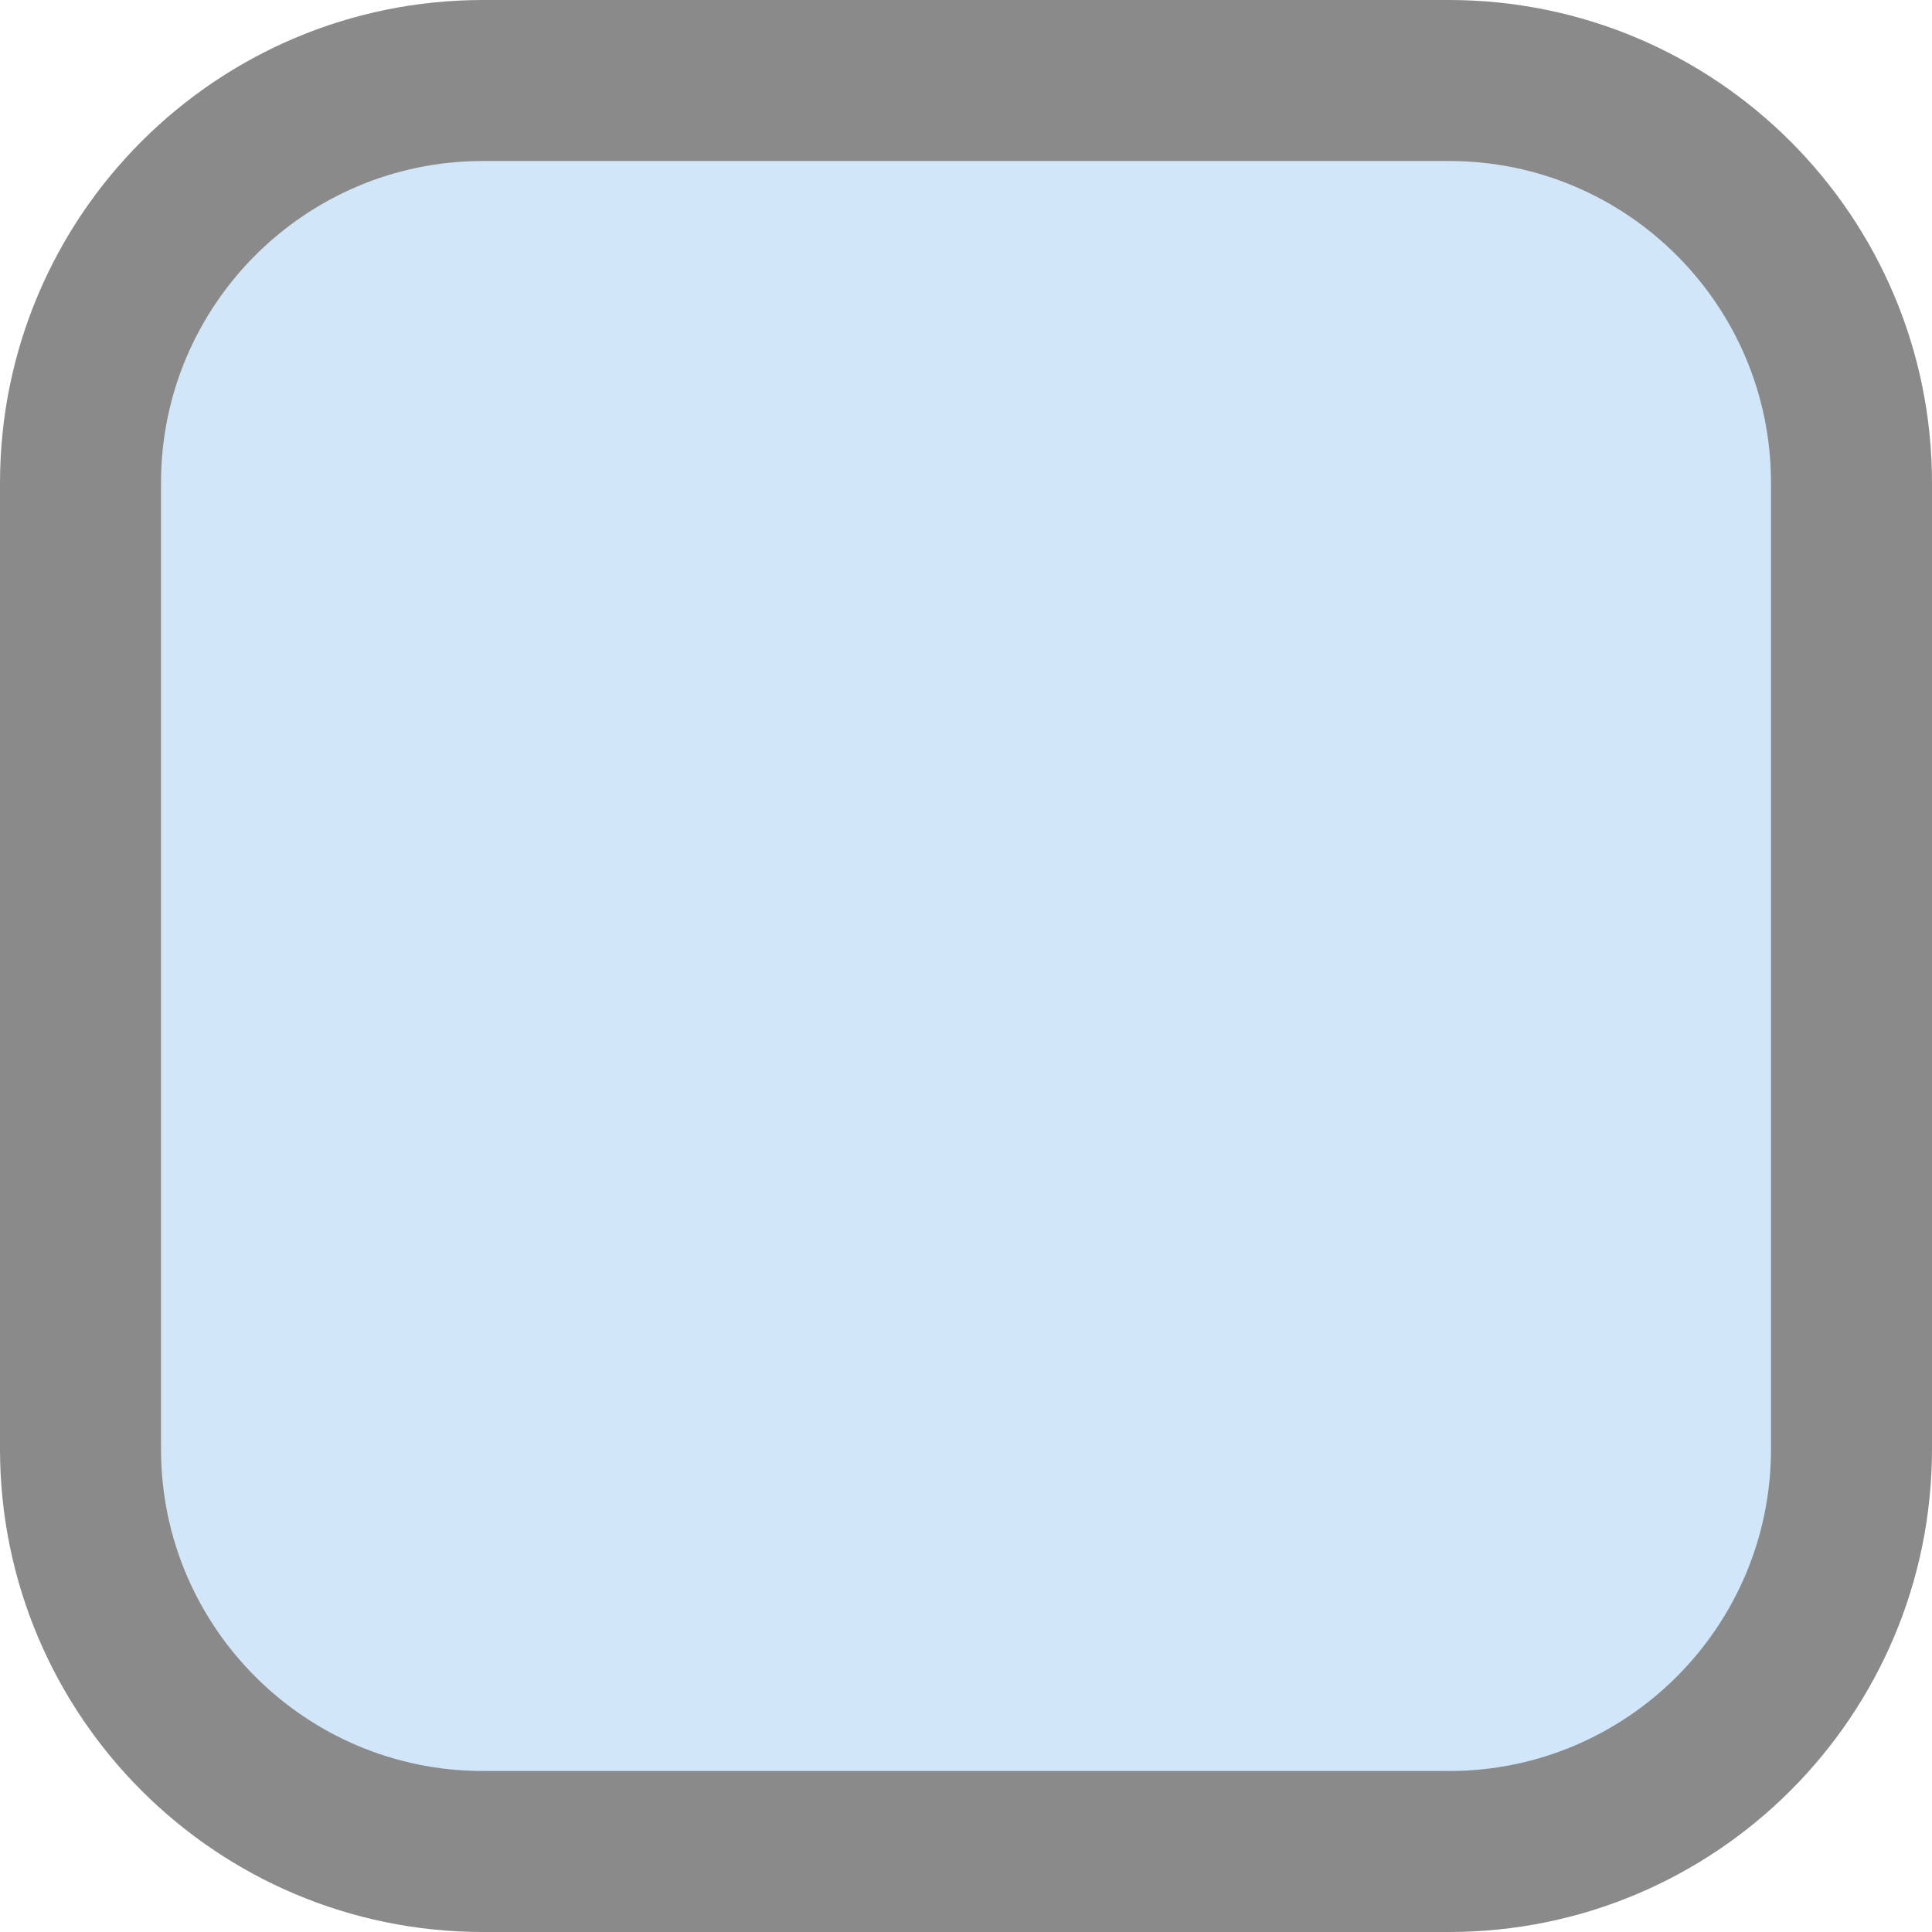
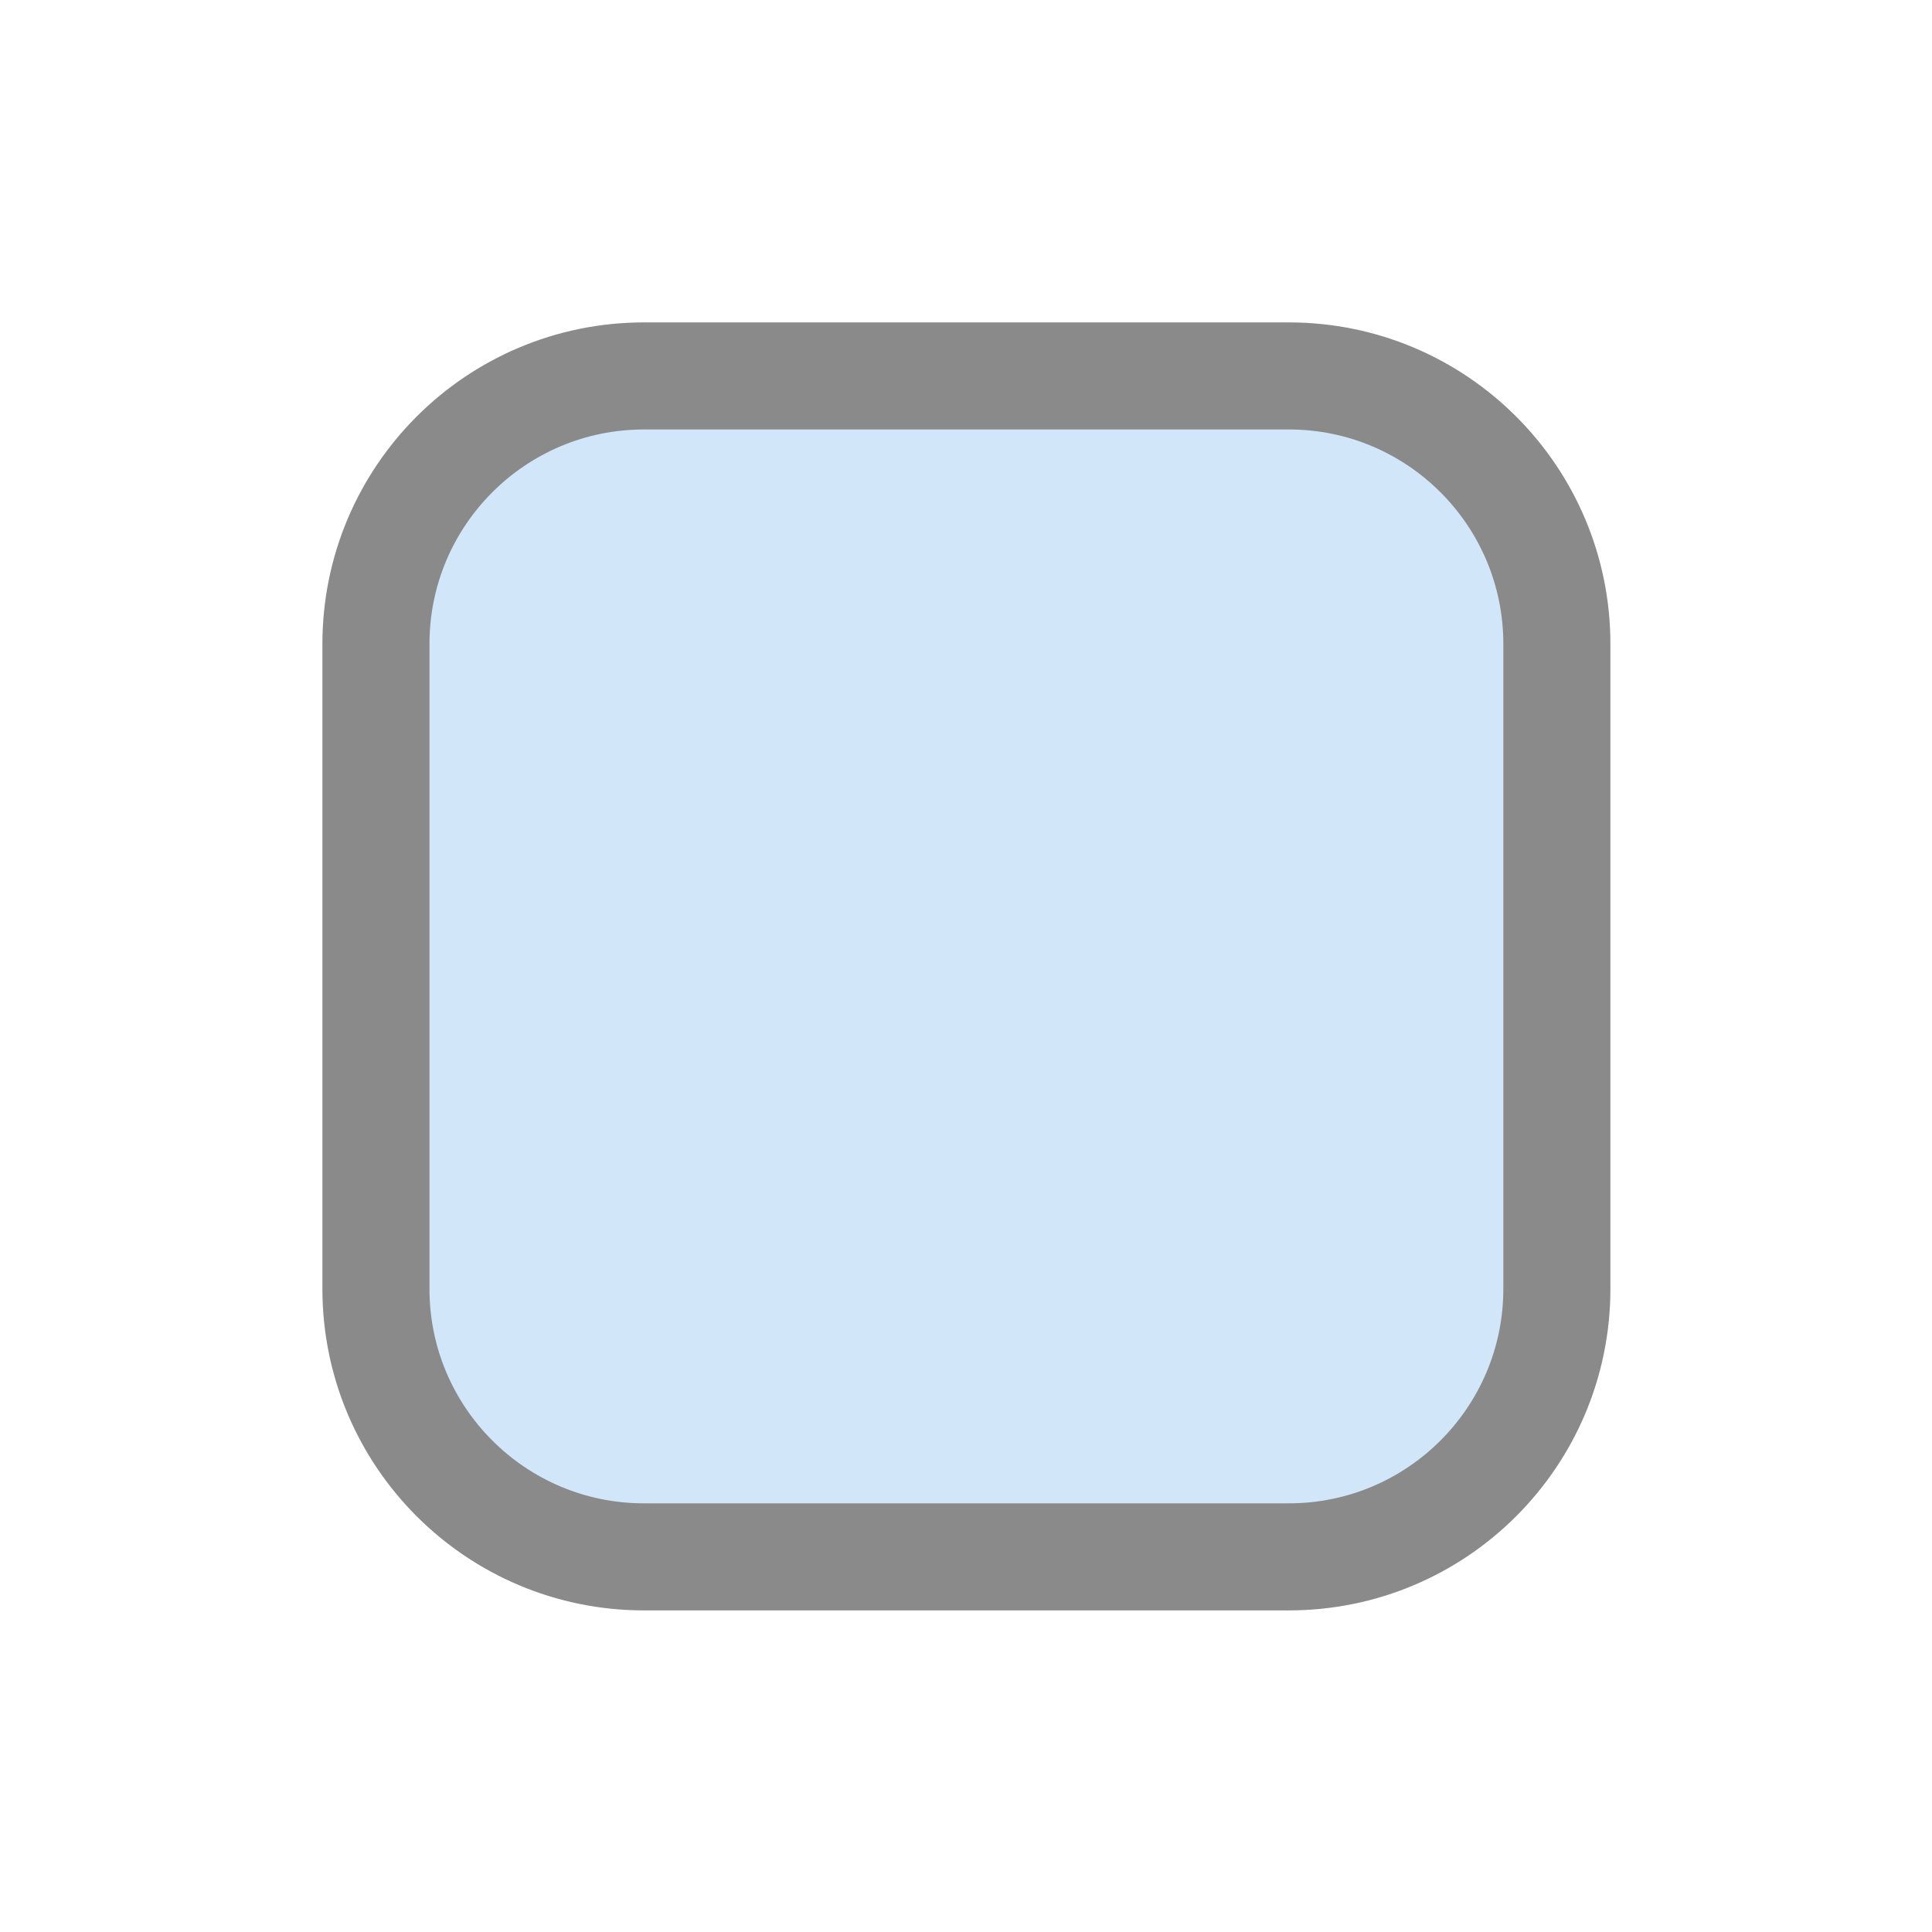
<svg xmlns="http://www.w3.org/2000/svg" width="24" height="24" viewBox="0 0 24 24" fill="none">
-   <rect x="1" y="1" width="22" height="22" rx="5" fill="#D2E6F9" stroke="#8A8A8A" stroke-width="2" />
+   <rect x="4.67" y="4.67" width="14.67" height="14.67" rx="3.33" fill="#D2E6F9" stroke="#8A8A8A" stroke-width="1.33" />
</svg>
